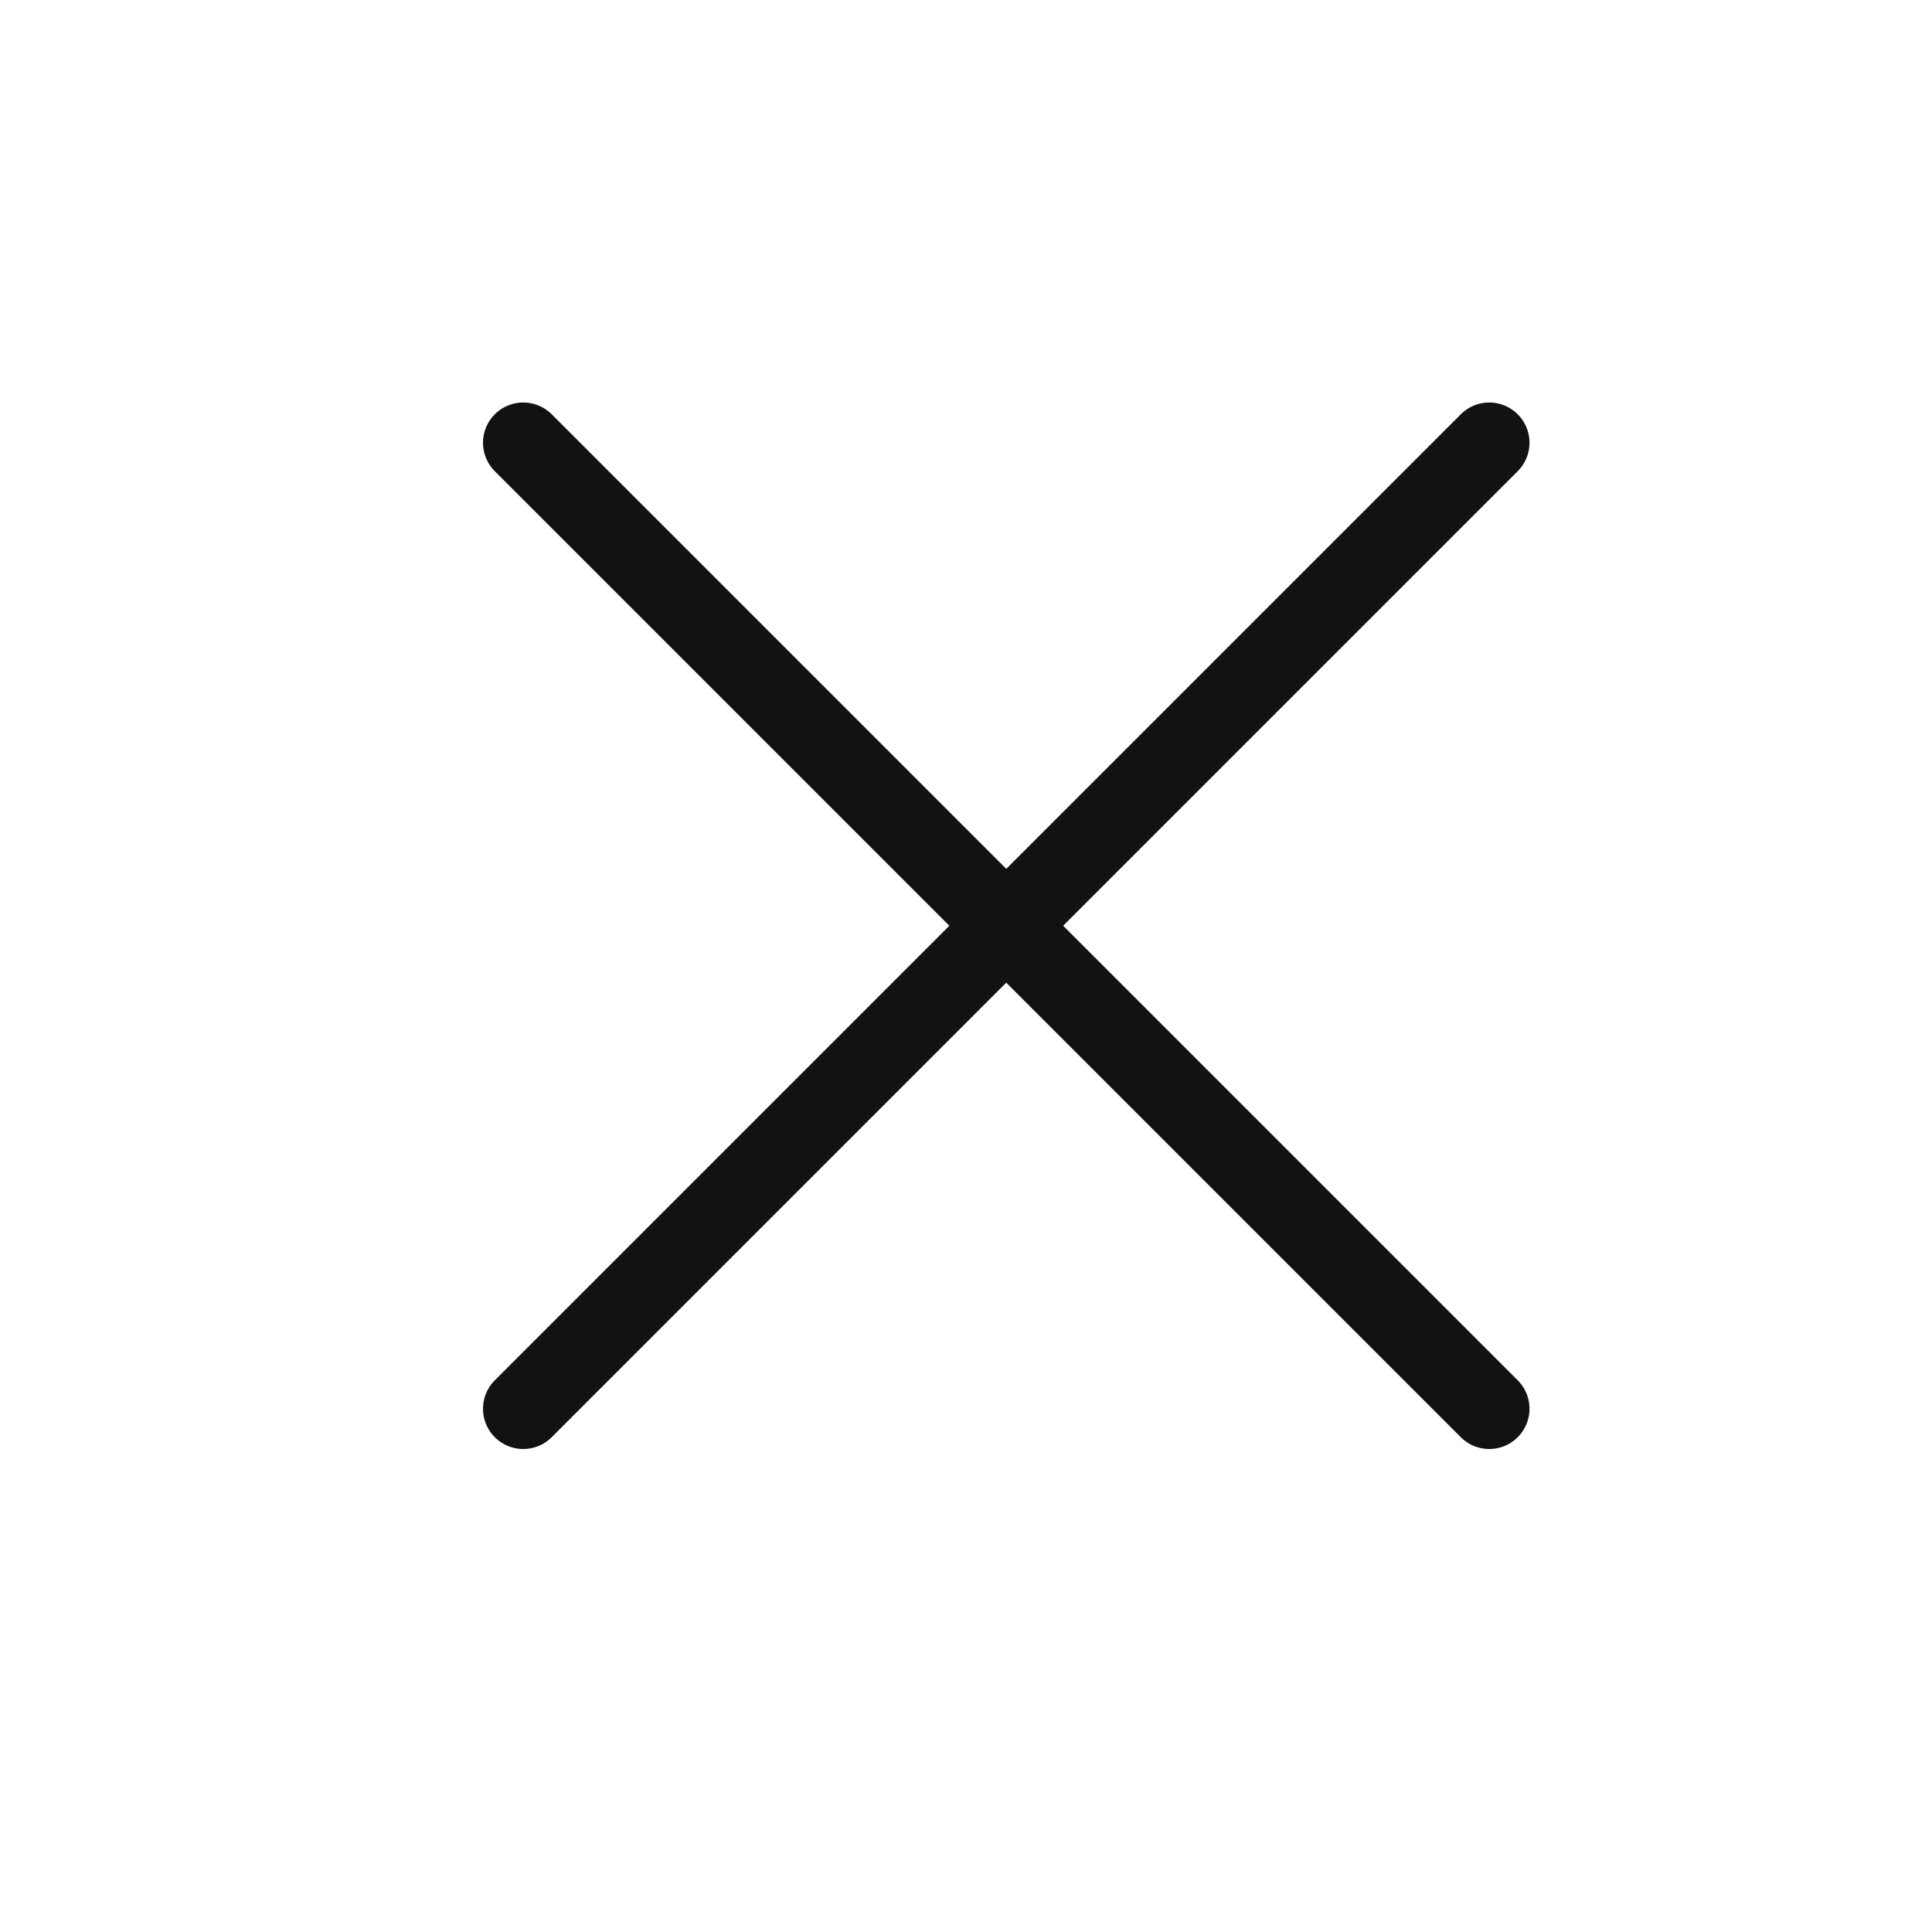
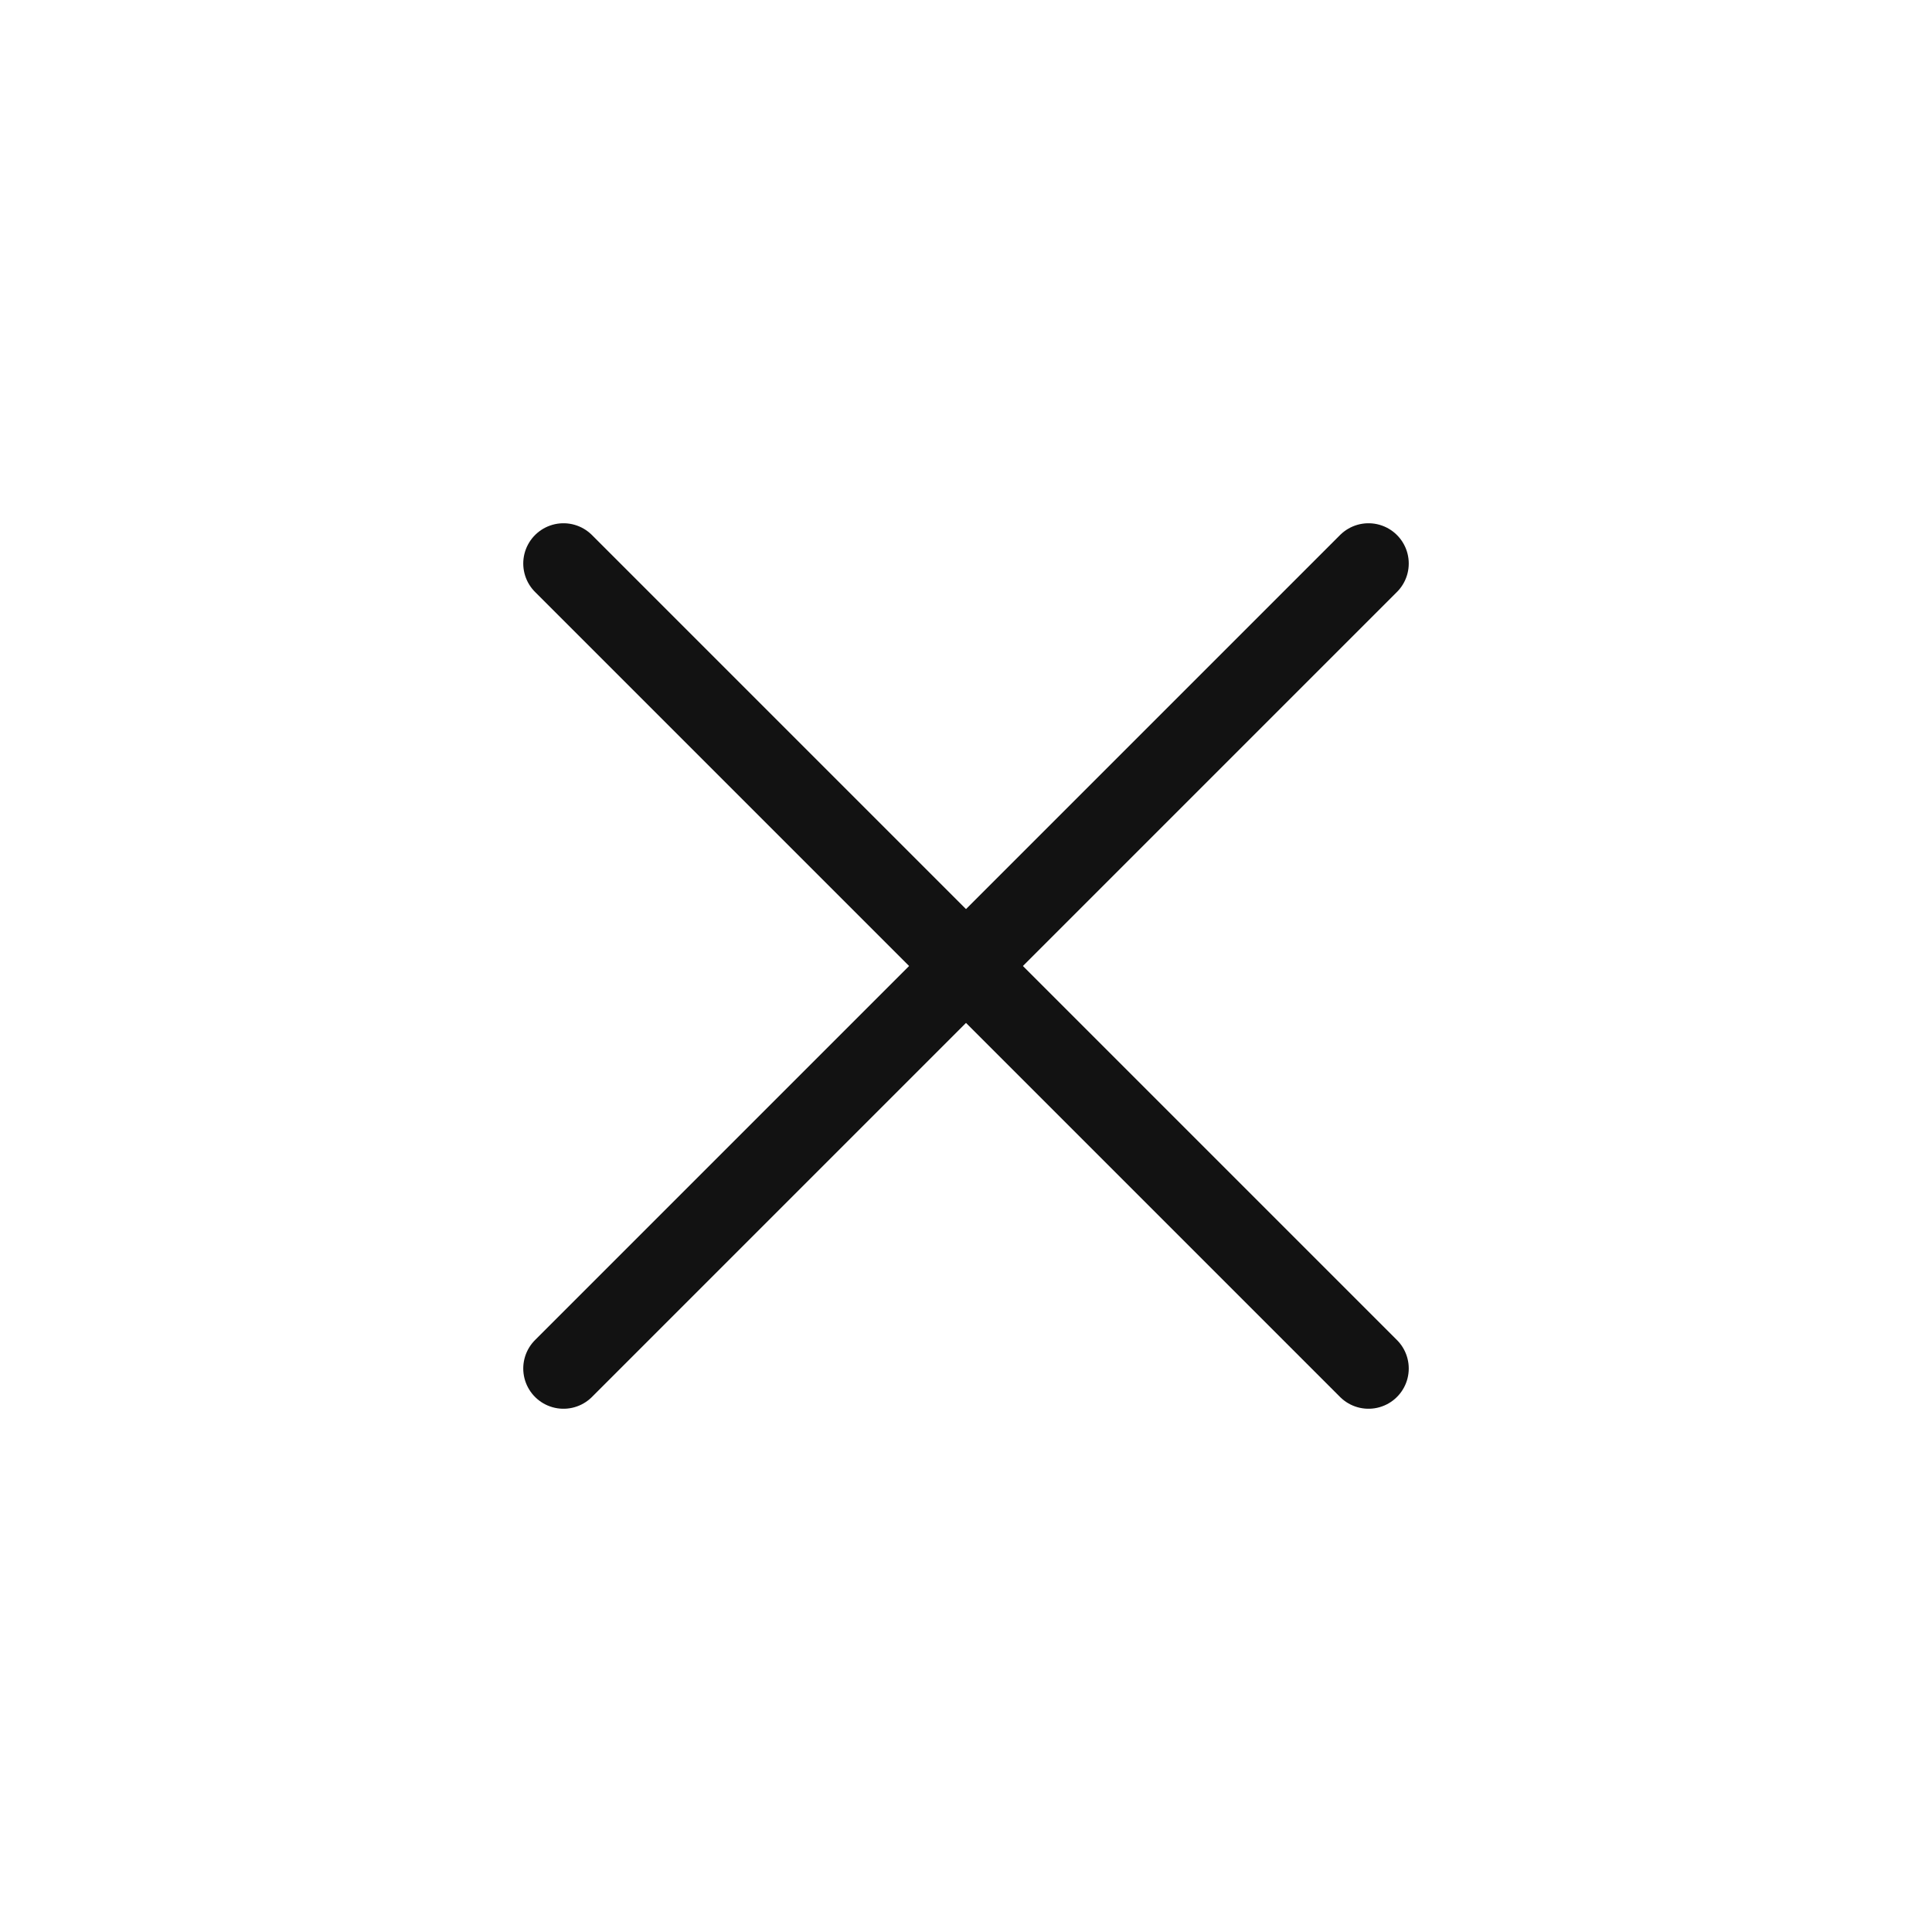
<svg xmlns="http://www.w3.org/2000/svg" width="24" height="24" viewBox="0 0 24 24">
  <defs>
    <clipPath id="clip-path">
-       <rect id="mask" width="24" height="24" transform="translate(-5.5 -5.5)" fill="none" stroke="#707070" stroke-width="1" />
+       <rect id="사각형_15440" data-name="사각형 15440" width="24" height="24" transform="translate(-6 -6)" fill="none" stroke="#707070" stroke-width="1" />
    </clipPath>
  </defs>
-   <g id="그룹_711" data-name="그룹 711" transform="translate(5.5 5.5)" clip-path="url(#clip-path)">
-     <g id="그룹_713" data-name="그룹 713" transform="translate(0 -1)">
-       <line id="lline2" x2="12" y2="12" transform="translate(1 1)" fill="none" stroke="#121212" stroke-linecap="round" stroke-linejoin="round" stroke-width="1" />
-       <line id="line1" x1="12" y2="12" transform="translate(1 1)" fill="none" stroke="#121212" stroke-linecap="round" stroke-linejoin="round" stroke-width="1" />
-     </g>
+   <g id="그룹_648" data-name="그룹 648" transform="translate(6 6)" clip-path="url(#clip-path)">
+     <line id="선_140" data-name="선 140" x2="10" y2="10" transform="translate(1 1)" fill="none" stroke="#121212" stroke-linecap="round" stroke-linejoin="round" stroke-width="1" />
+     <line id="선_141" data-name="선 141" x1="10" y2="10" transform="translate(1 1)" fill="none" stroke="#121212" stroke-linecap="round" stroke-linejoin="round" stroke-width="1" />
  </g>
</svg>
